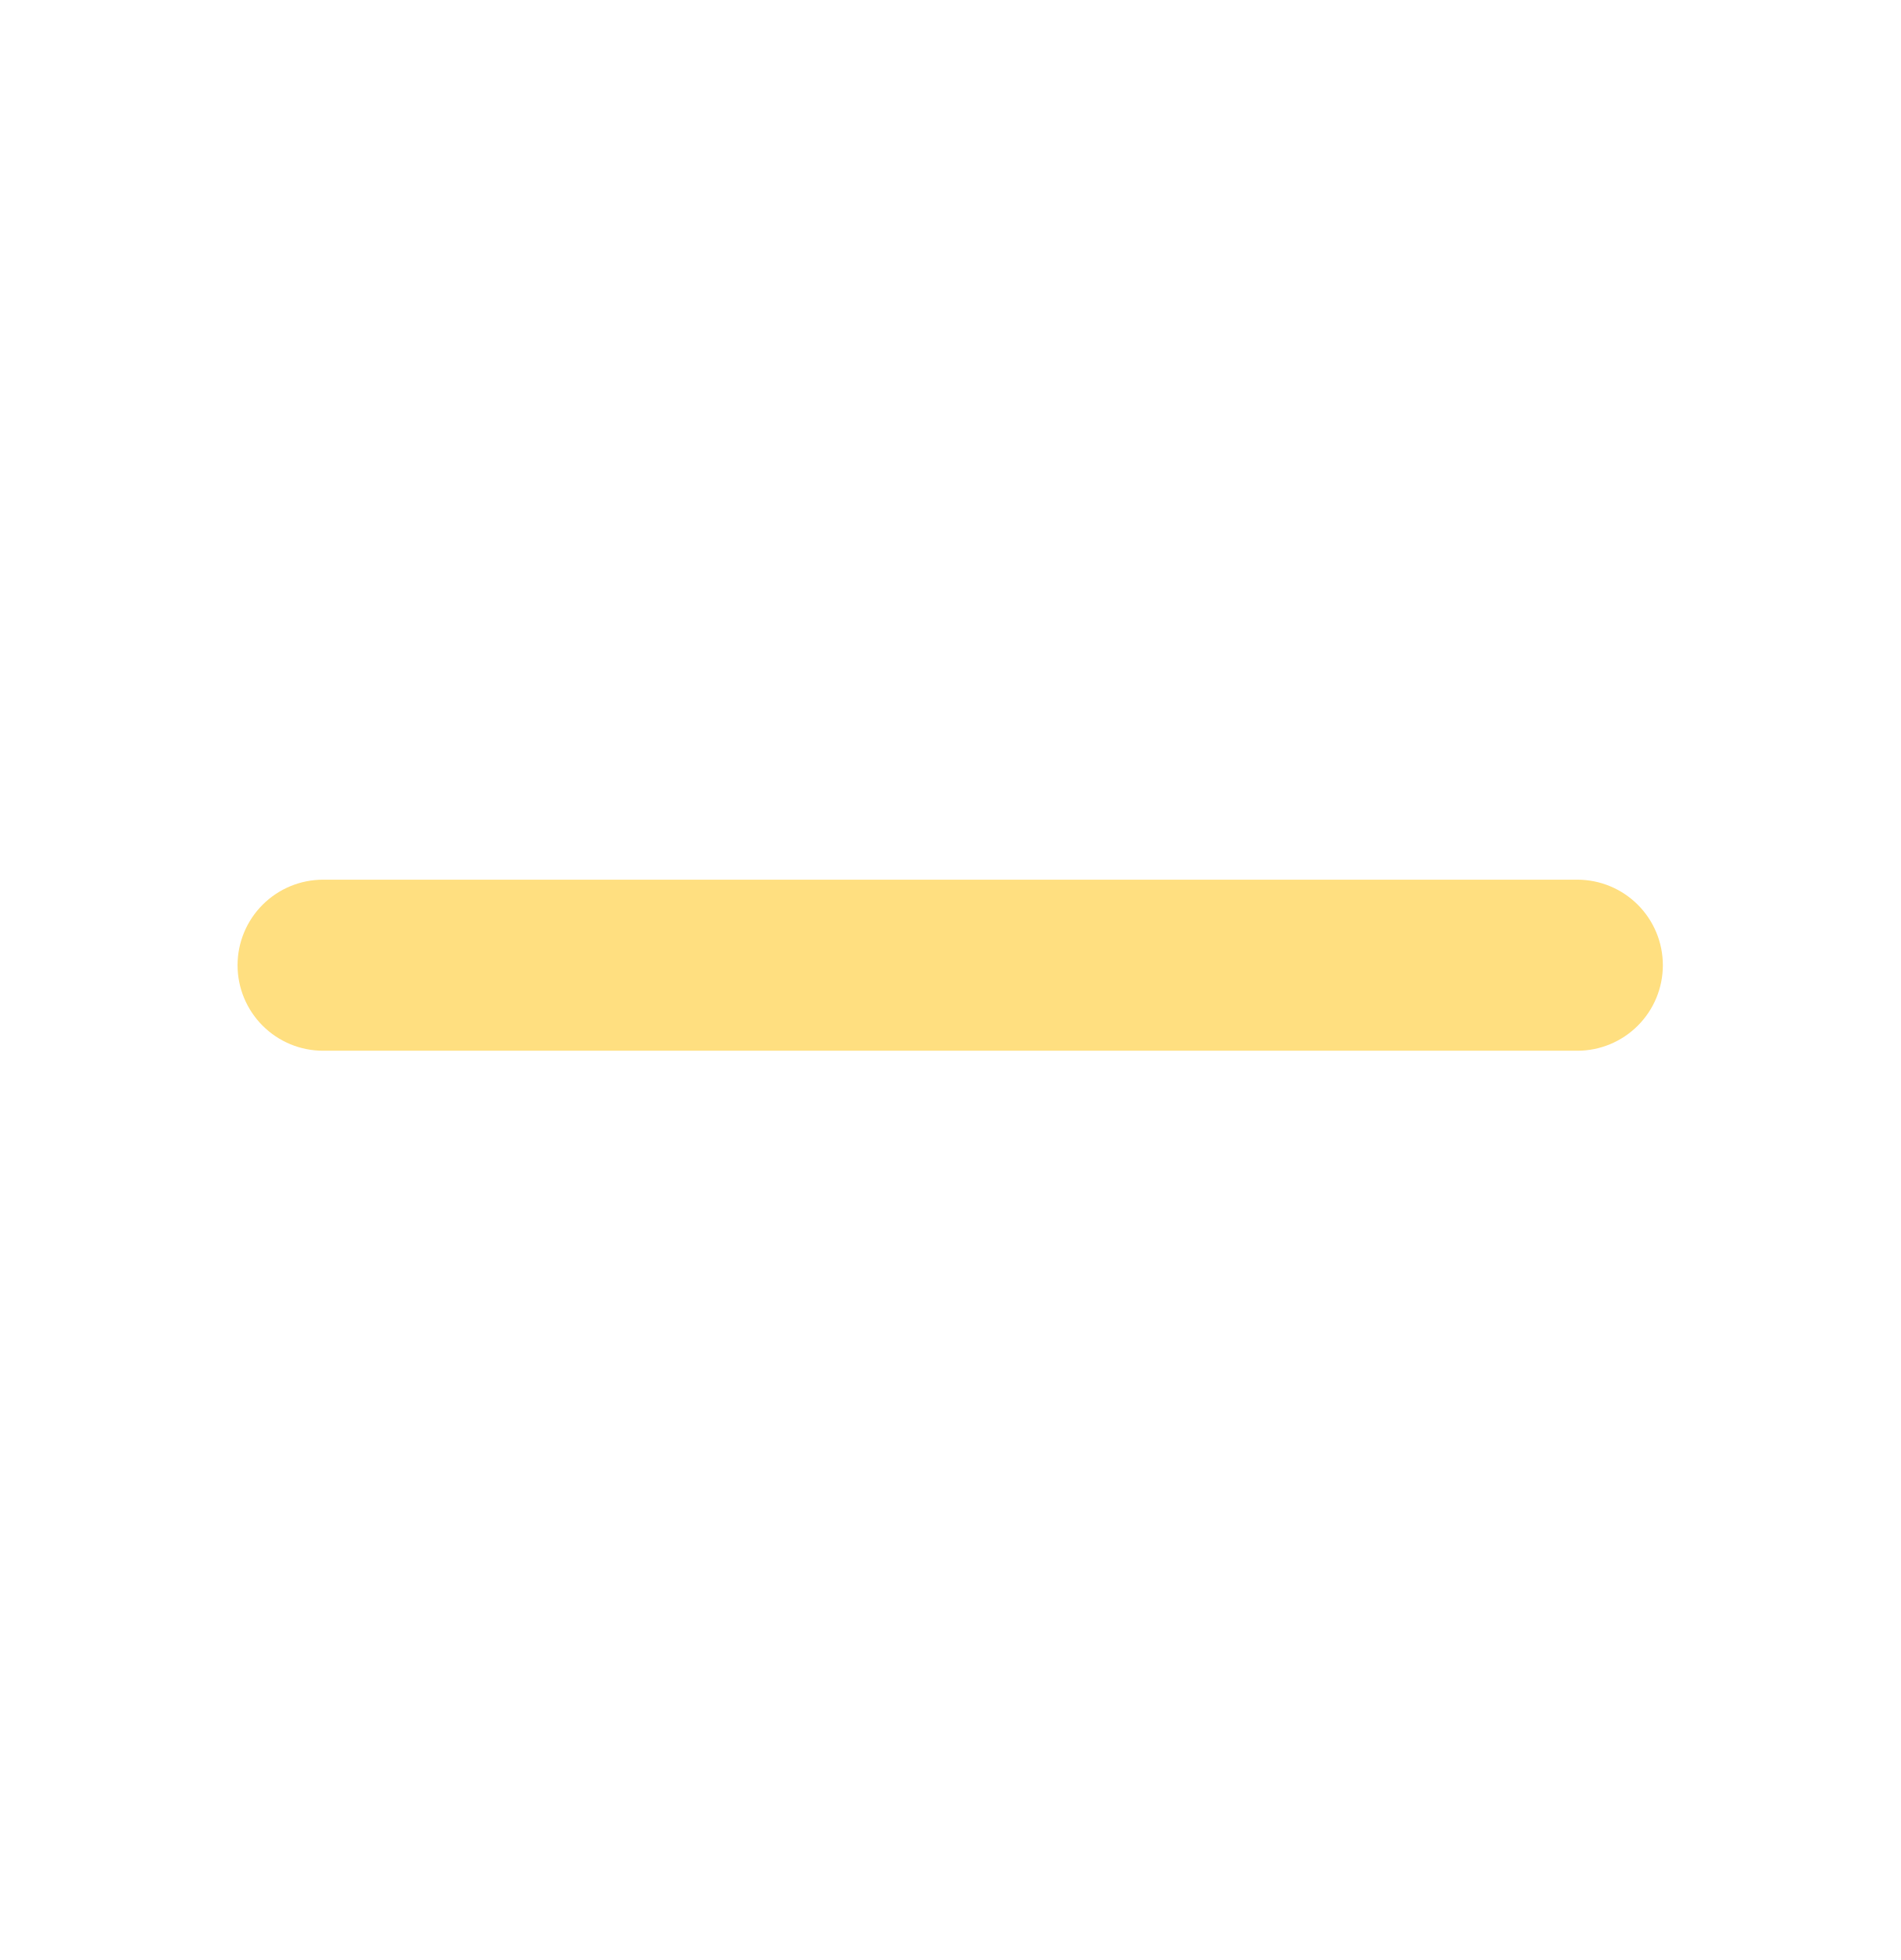
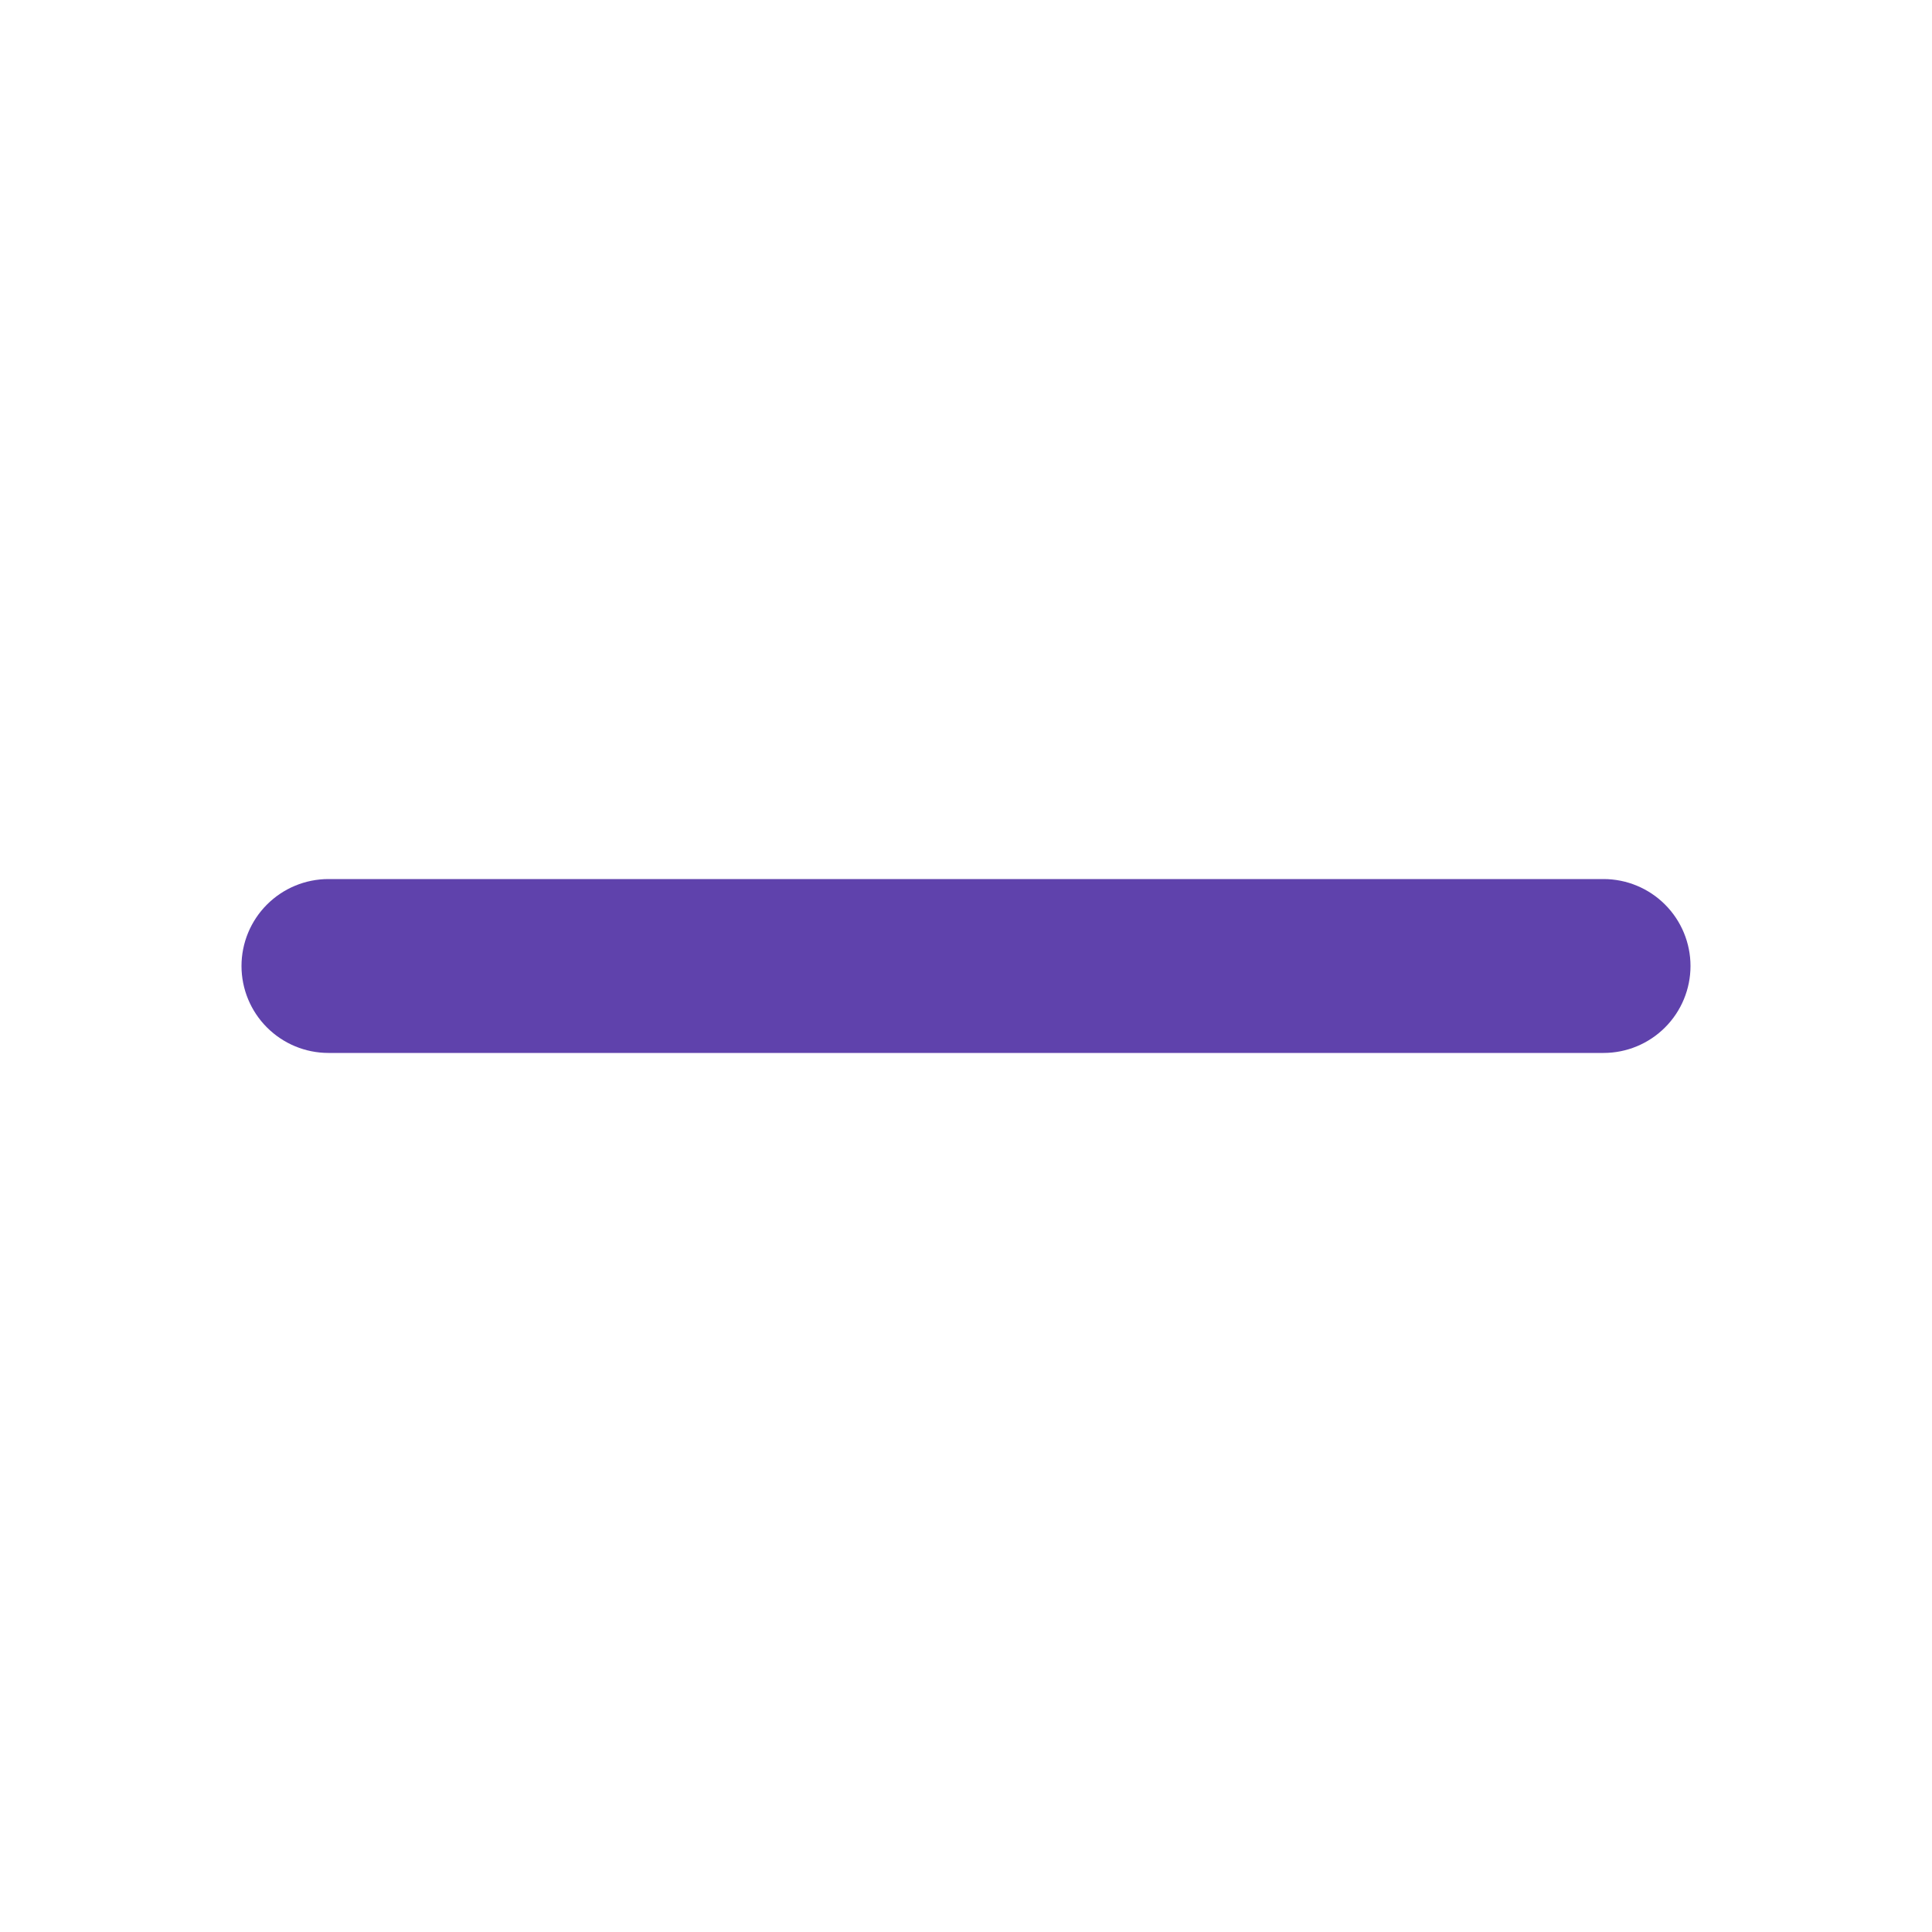
- <svg xmlns="http://www.w3.org/2000/svg" width="32" height="33" viewBox="0 0 32 33" fill="none">
+ <svg xmlns="http://www.w3.org/2000/svg" width="32" height="32" viewBox="0 0 32 32" fill="none">
  <g id="Icons Huge">
-     <path id="Vector" d="M28 16.251C28 16.633 27.848 16.999 27.578 17.269C27.308 17.539 26.942 17.691 26.56 17.691H16H5.44C5.058 17.691 4.692 17.539 4.422 17.269C4.152 16.999 4 16.633 4 16.251C4 15.869 4.152 15.503 4.422 15.233C4.692 14.963 5.058 14.811 5.44 14.811H16H26.56C26.942 14.811 27.308 14.963 27.578 15.233C27.848 15.503 28 15.869 28 16.251Z" fill="#FFDF80" />
+     <path id="Vector" d="M28 16C28 16.382 27.848 16.748 27.578 17.018C27.308 17.288 26.942 17.44 26.56 17.44H16H5.44C5.058 17.44 4.692 17.288 4.422 17.018C4.152 16.748 4 16.382 4 16C4 15.618 4.152 15.252 4.422 14.982C4.692 14.712 5.058 14.56 5.44 14.56H16H26.56C26.942 14.56 27.308 14.712 27.578 14.982C27.848 15.252 28 15.618 28 16Z" fill="#5F42AC" />
  </g>
</svg>
